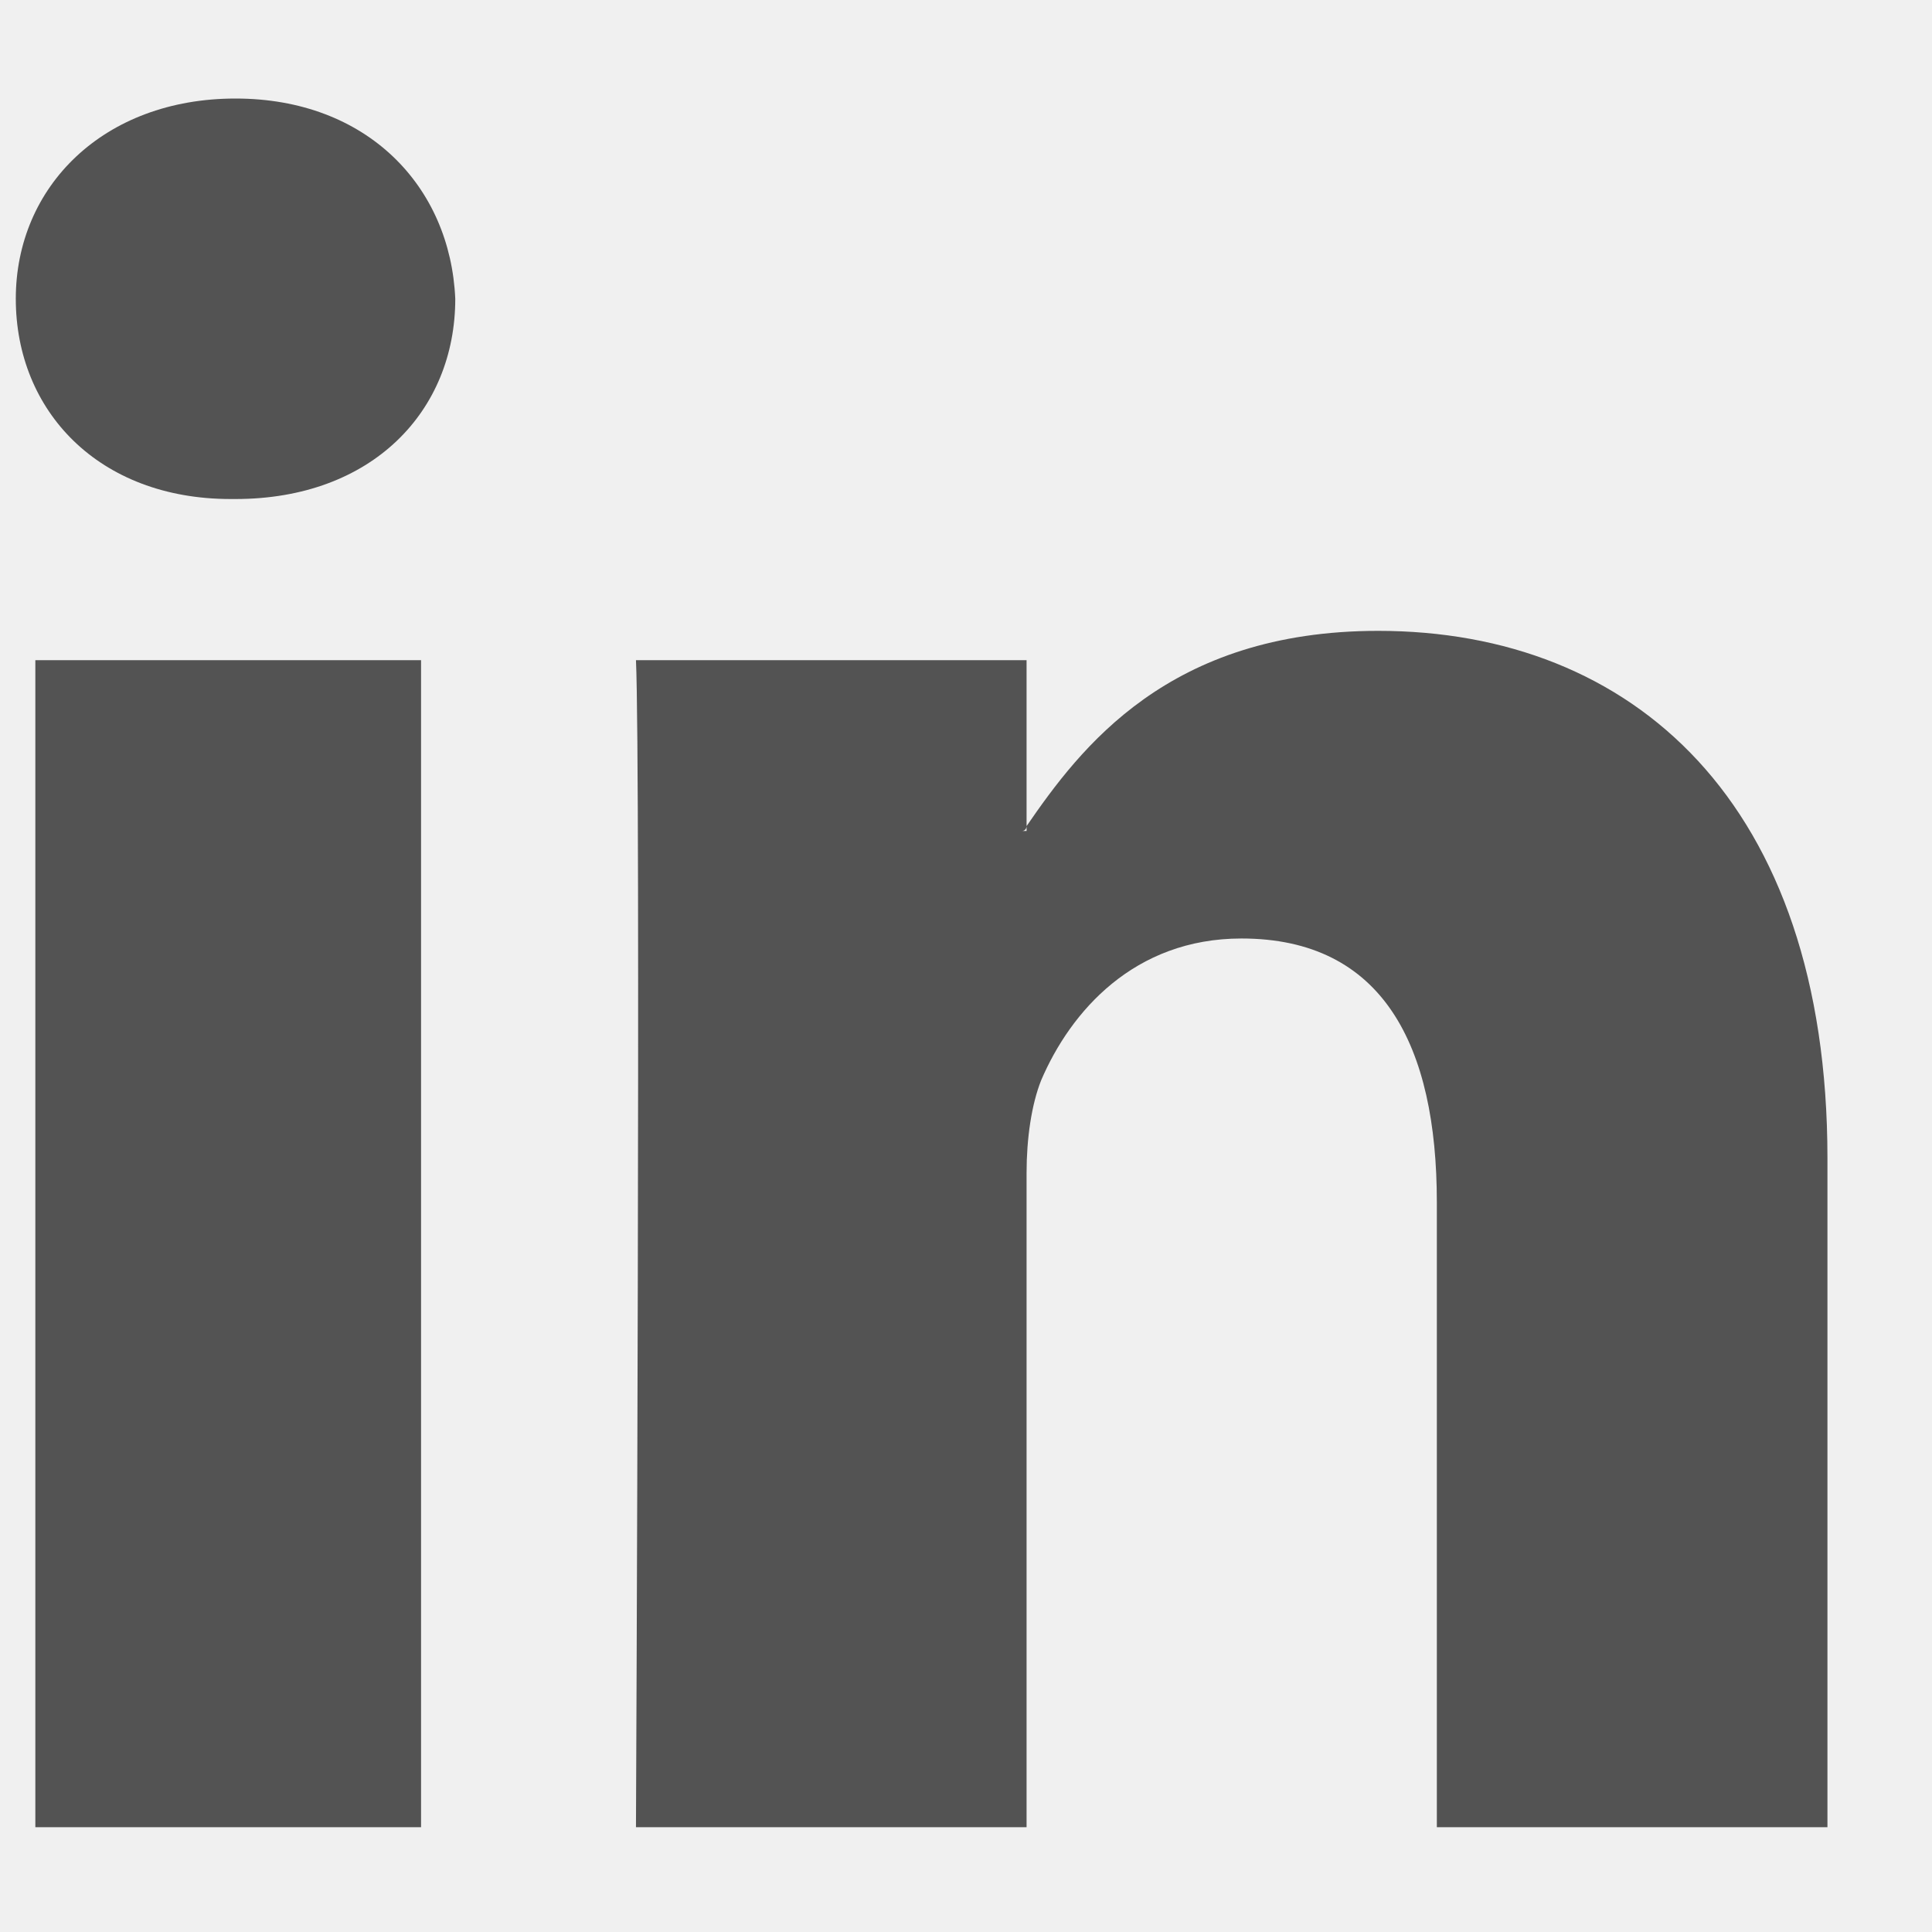
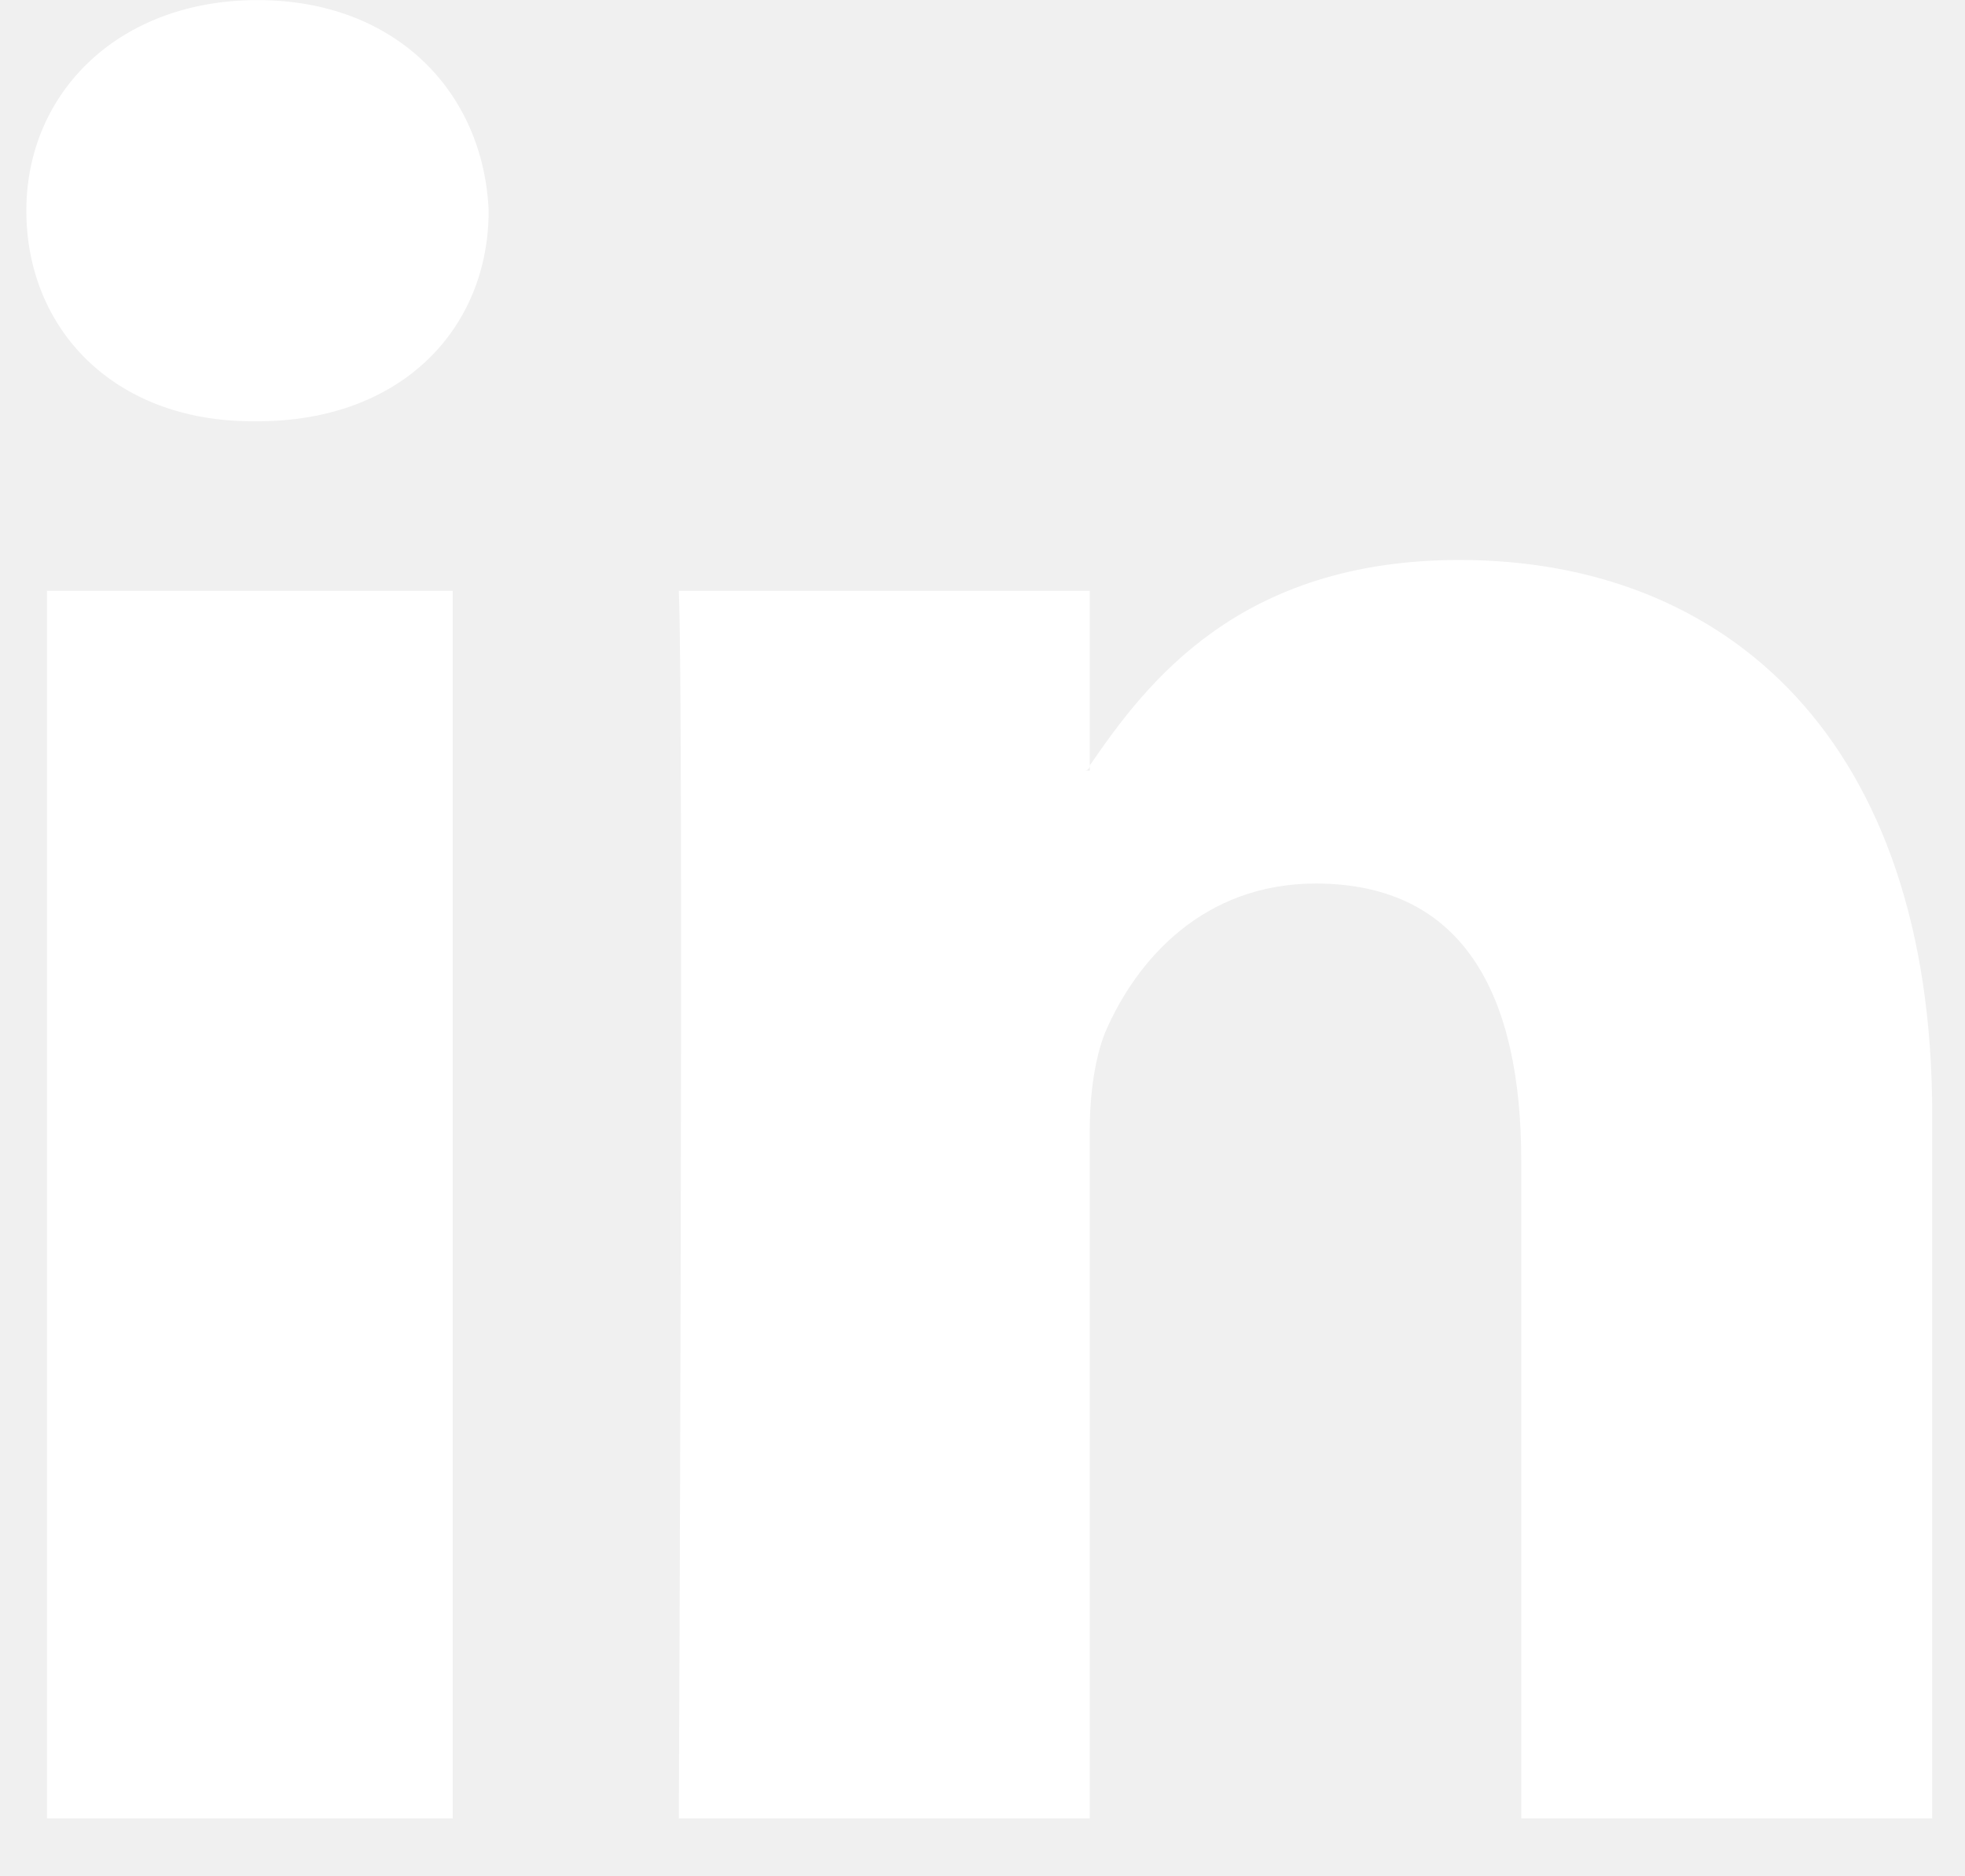
- <svg xmlns="http://www.w3.org/2000/svg" width="17" height="17" viewBox="0 0 17 17" fill="none">
-   <path fill-rule="evenodd" clip-rule="evenodd" d="M16.08 10.191V16.078H12.643V10.578C12.643 9.203 12.17 8.258 10.924 8.258C9.978 8.258 9.42 8.902 9.162 9.504C9.076 9.719 9.033 10.019 9.033 10.32V16.078H5.596C5.596 16.078 5.639 6.754 5.596 5.809H9.033V7.269C9.033 7.269 9.033 7.312 8.99 7.312H9.033V7.269C9.506 6.582 10.279 5.551 12.127 5.551C14.361 5.551 16.08 7.055 16.08 10.191ZM2.072 0.867C0.912 0.867 0.139 1.641 0.139 2.629C0.139 3.617 0.869 4.391 2.029 4.391H2.072C3.275 4.391 4.006 3.617 4.006 2.629C3.963 1.641 3.232 0.867 2.072 0.867ZM0.311 16.078H3.705V5.809H0.311V16.078Z" fill="#535353" />
+ <svg xmlns="http://www.w3.org/2000/svg" width="22" height="21" viewBox="0 0 22 21" fill="none">
+   <path fill-rule="evenodd" clip-rule="evenodd" d="M21.633 12.481V20.36H17.032V12.999C17.032 11.159 16.399 9.893 14.731 9.893C13.466 9.893 12.718 10.756 12.373 11.561C12.258 11.849 12.201 12.251 12.201 12.654V20.36H7.6C7.6 20.36 7.657 7.88 7.6 6.615H12.201V8.571C12.201 8.571 12.201 8.628 12.143 8.628H12.201V8.571C12.833 7.65 13.869 6.27 16.342 6.27C19.332 6.27 21.633 8.283 21.633 12.481ZM2.883 0.001C1.33 0.001 0.295 1.036 0.295 2.359C0.295 3.682 1.273 4.717 2.826 4.717H2.883C4.494 4.717 5.471 3.682 5.471 2.359C5.414 1.036 4.436 0.001 2.883 0.001ZM0.526 20.36H5.069V6.615H0.526V20.36Z" fill="white" style="fill:white;fill-opacity:1;" />
</svg>
